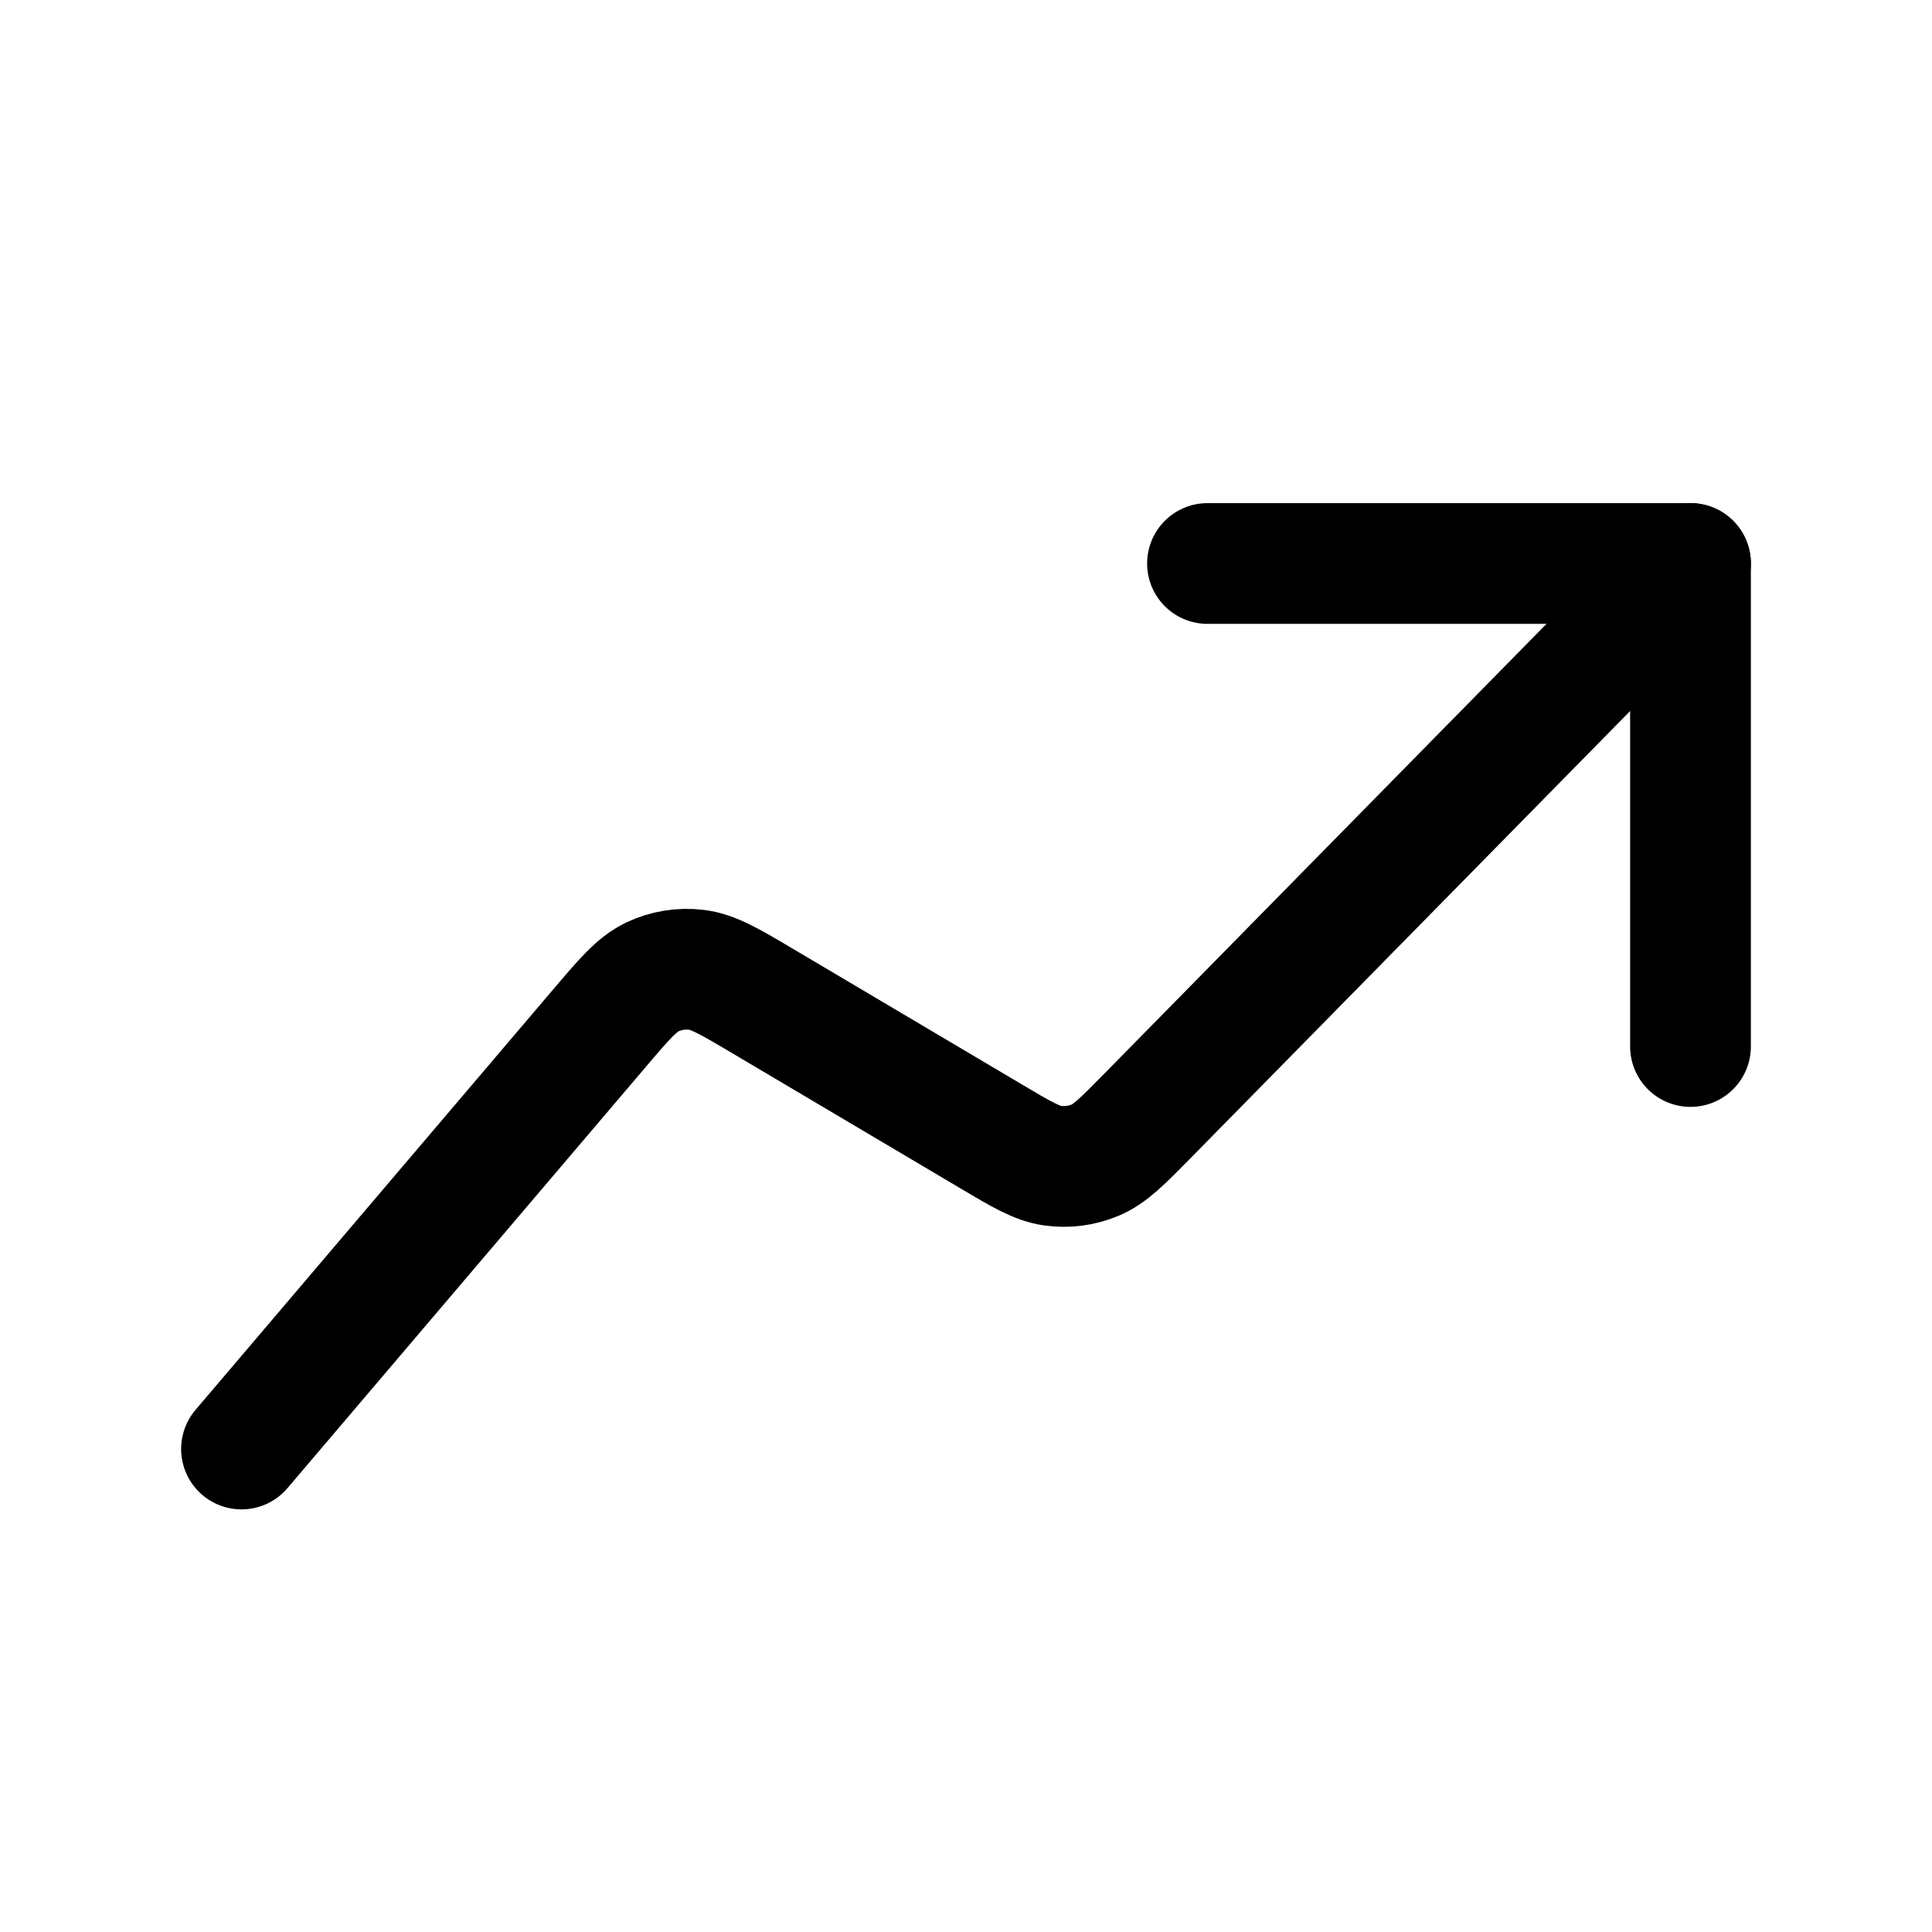
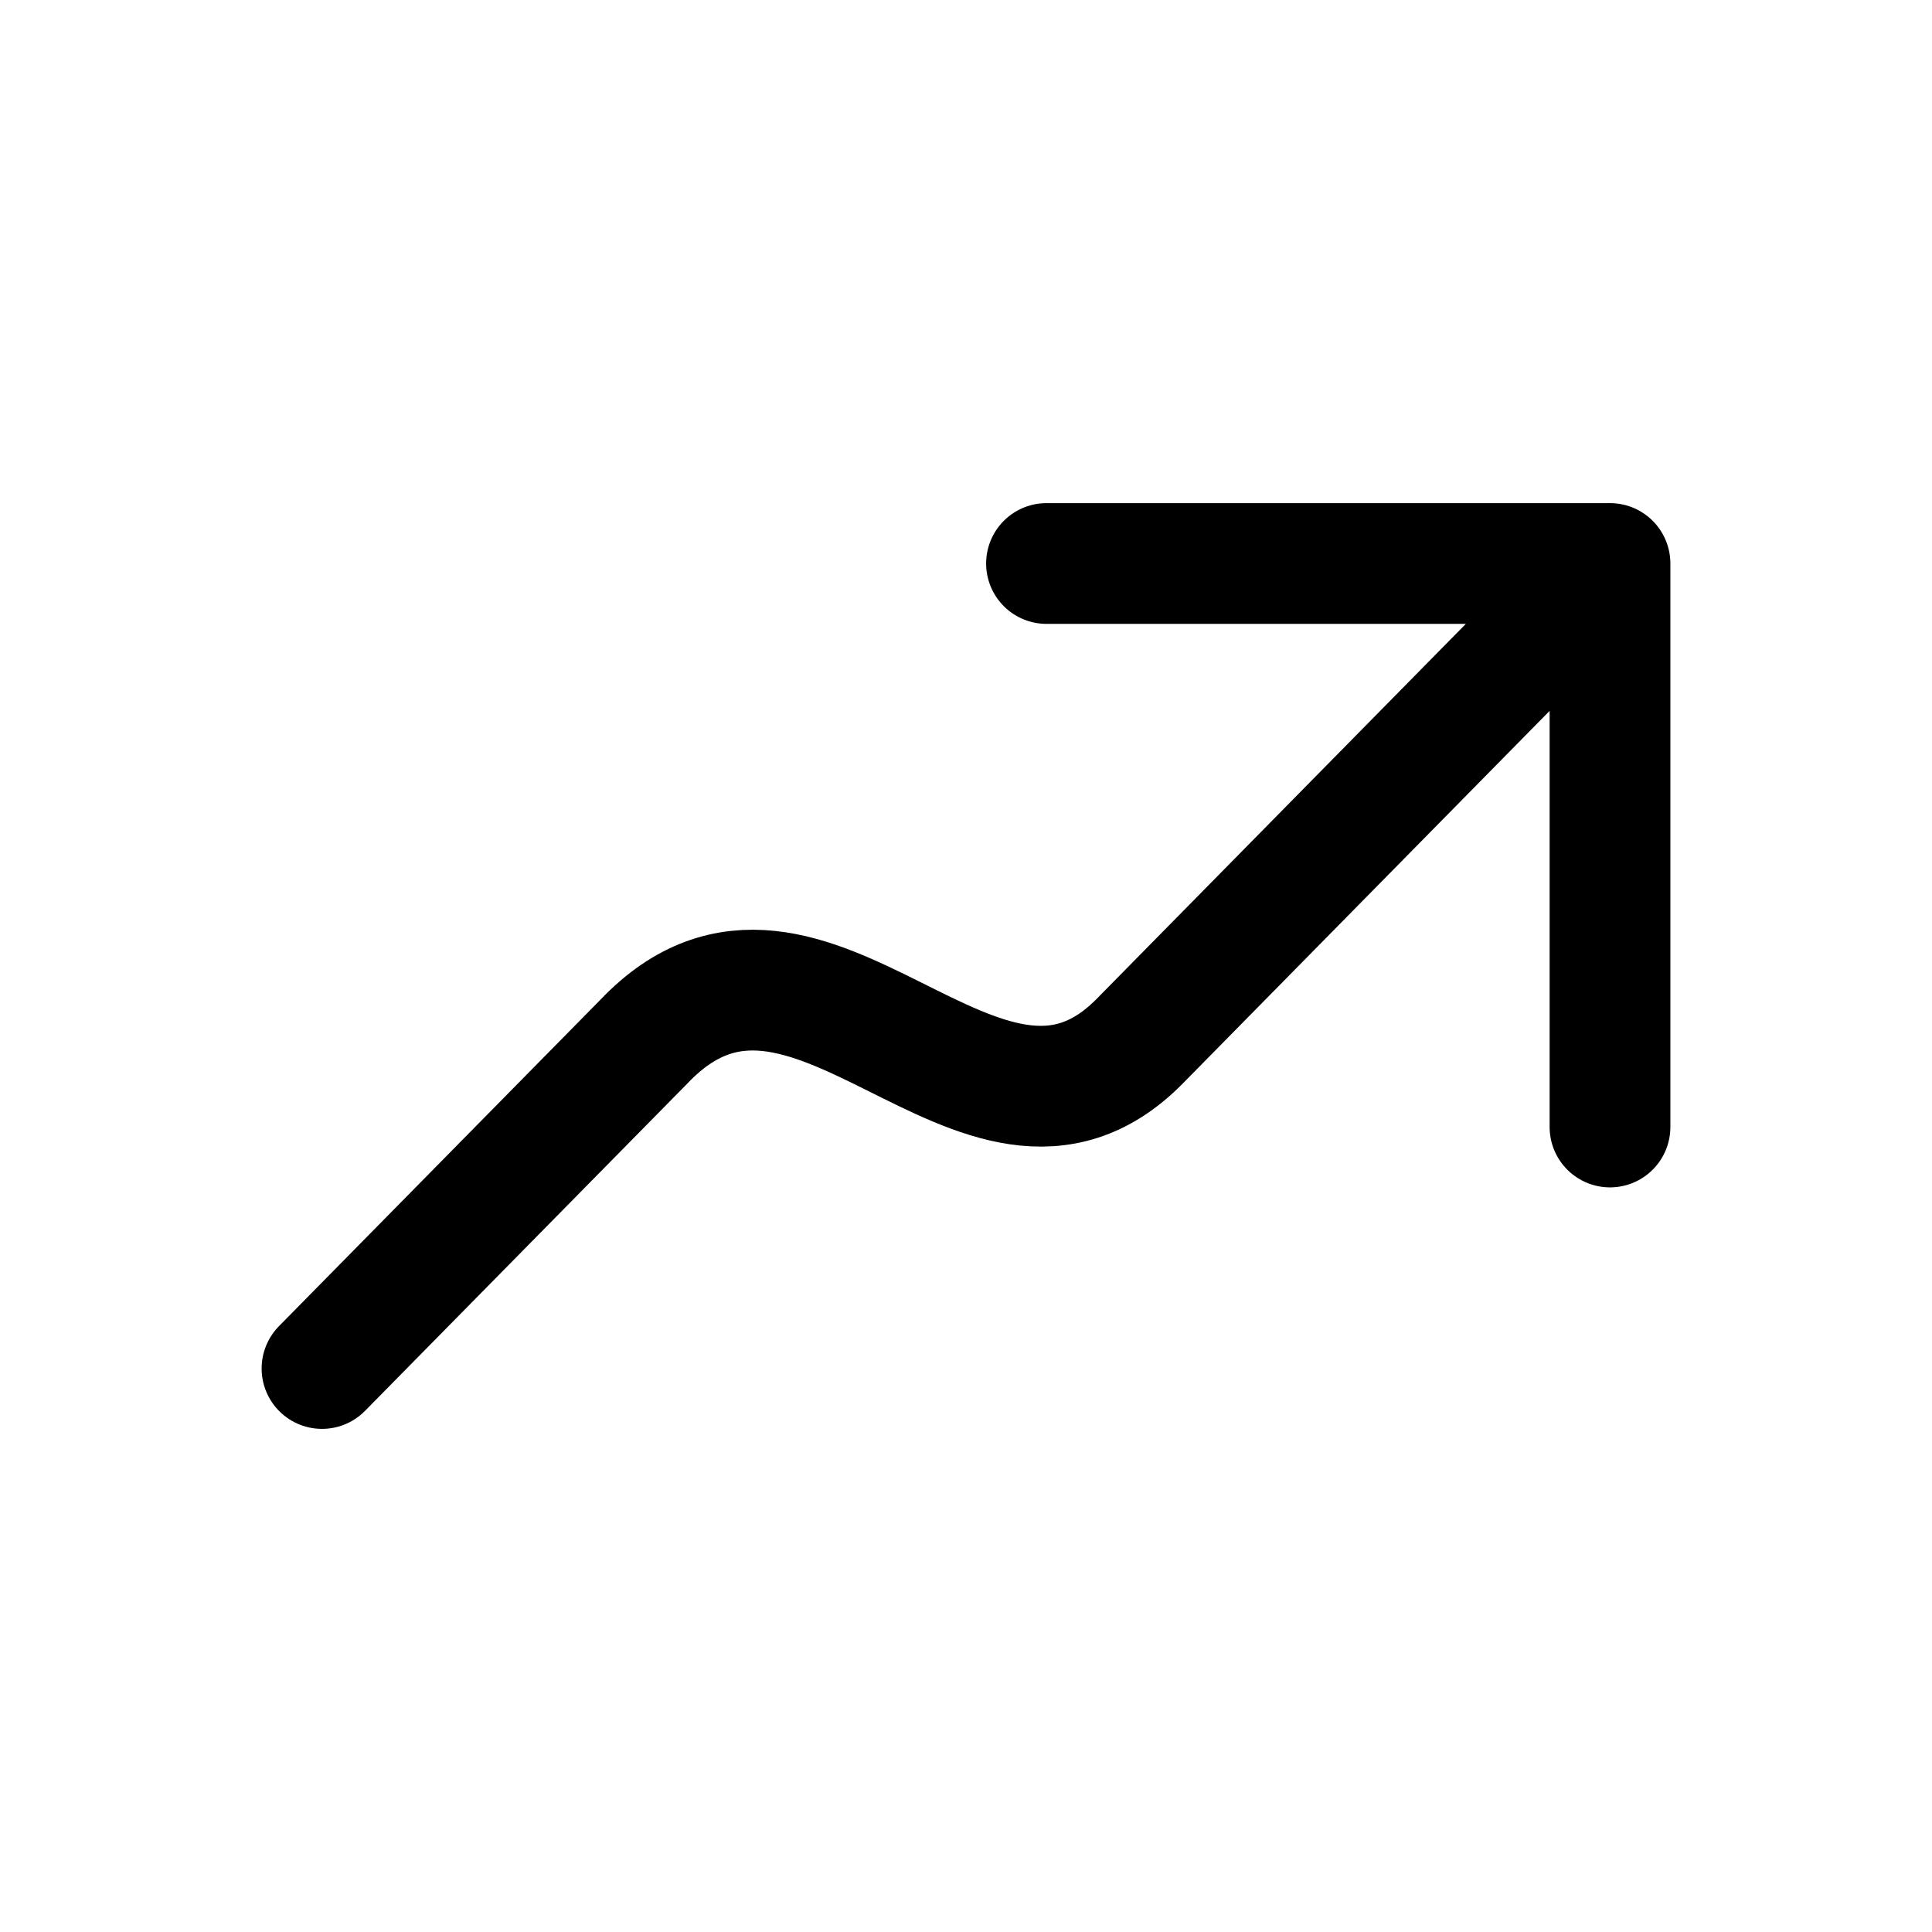
<svg xmlns="http://www.w3.org/2000/svg" width="24" height="24" fill="none" viewBox="0 0 24 24" stroke-width="1.5" stroke="currentColor" stroke-linecap="round" stroke-linejoin="round">
-   <path d="M15 7h6v6" />
-   <path d="m3 18 4.443-5.223c.31-.365.466-.547.658-.64a1 1 0 0 1 .546-.09c.212.024.418.146.83.39l2.826 1.674c.385.229.578.343.778.37a1 1 0 0 0 .52-.068c.187-.077.344-.237.658-.556L21 7" />
+   <path d="m20 7-5.846 5.938c-1.964 1.983-4.106-2.148-6.153-.001L4 17M20 7v7m0-7h-7" />
</svg>
